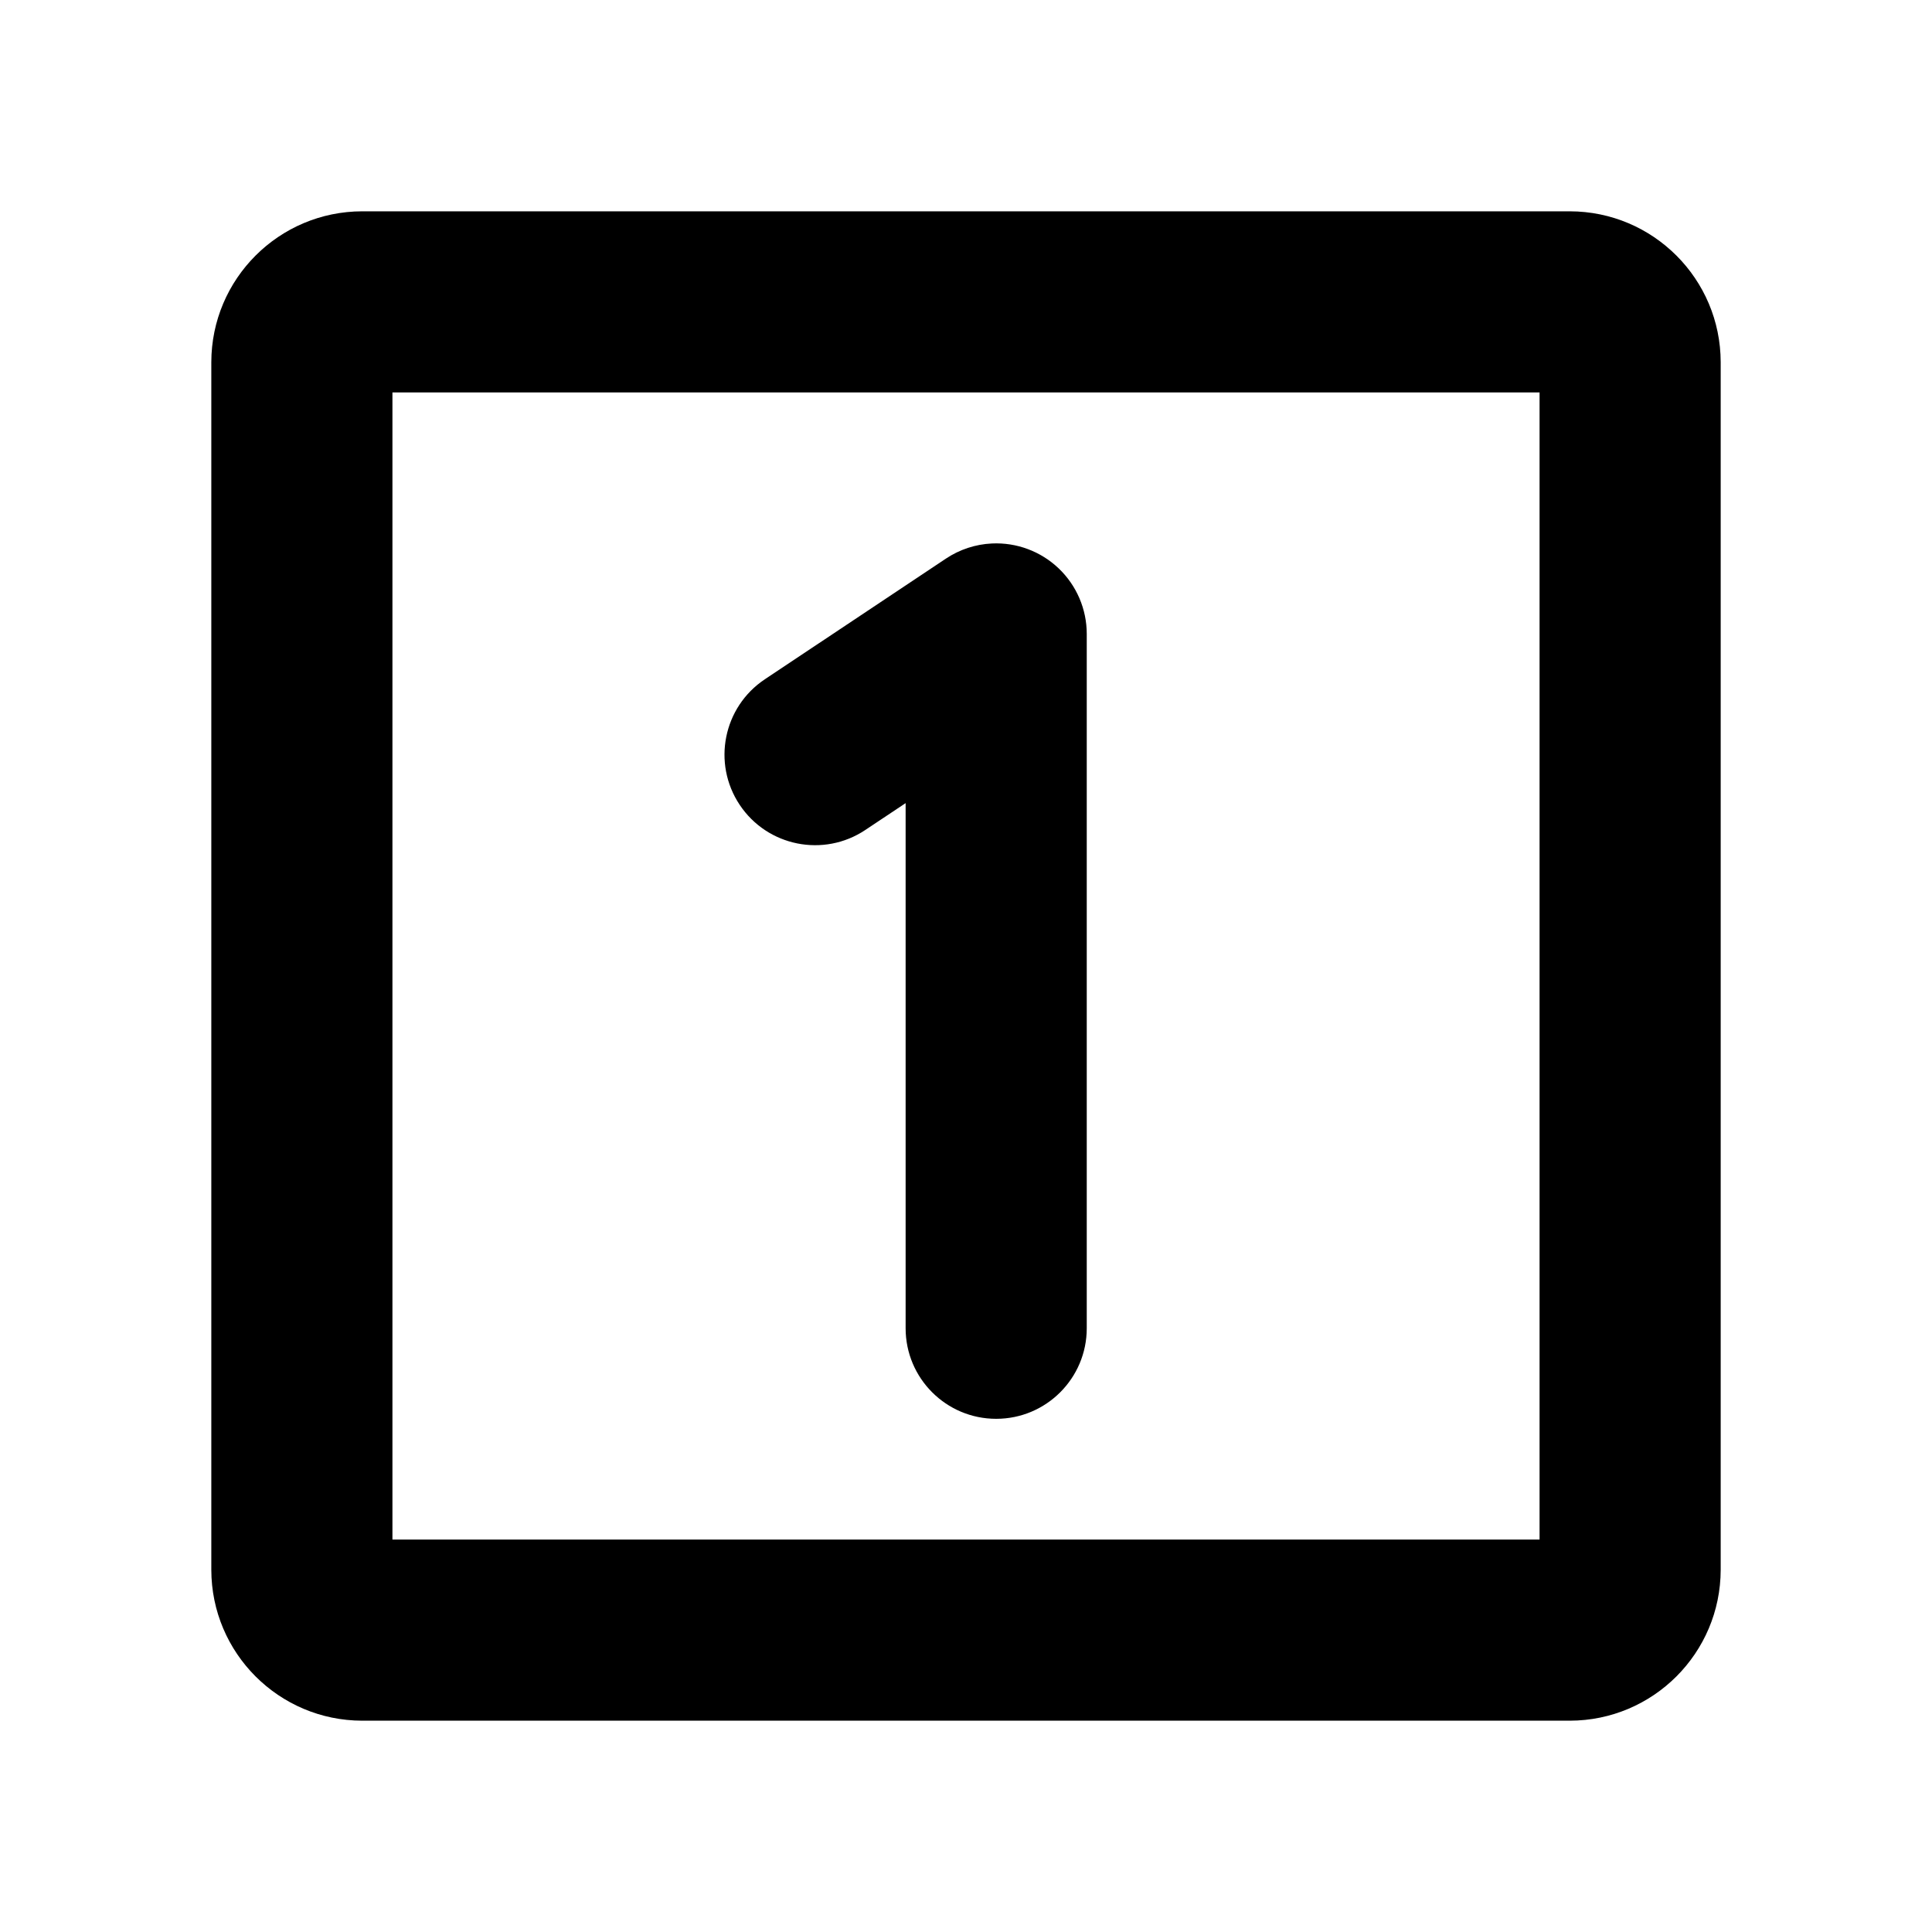
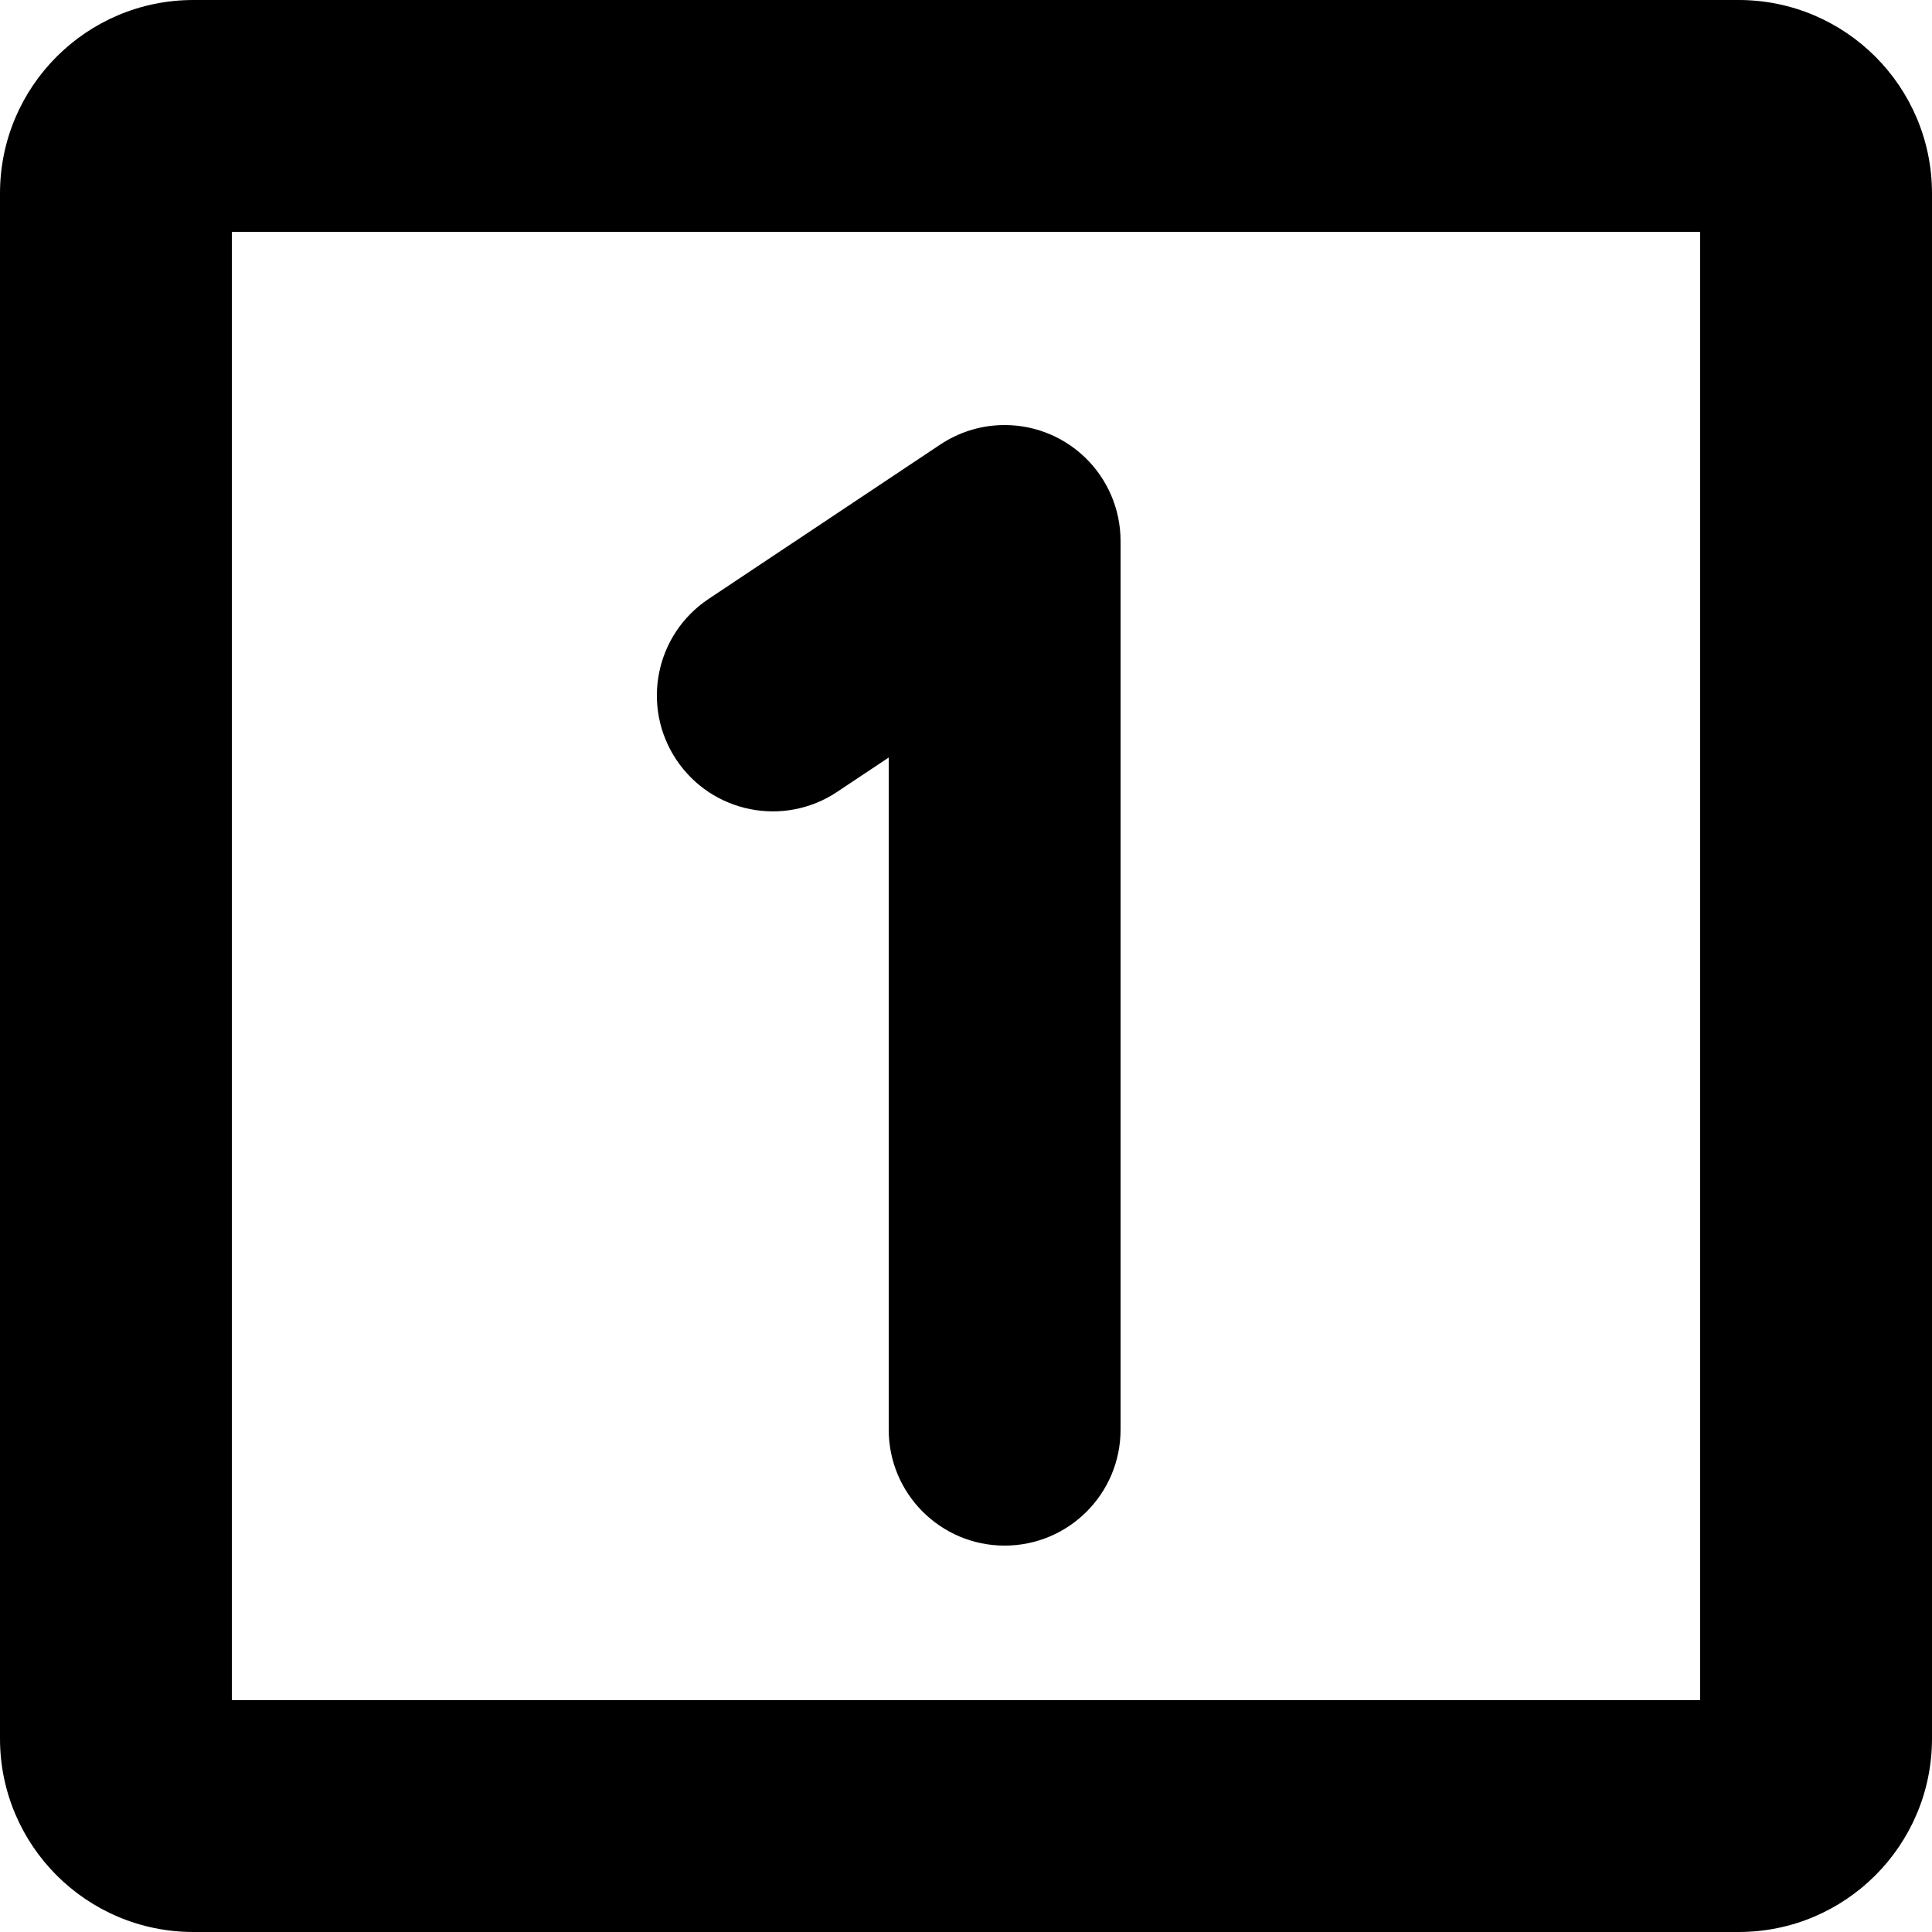
- <svg xmlns="http://www.w3.org/2000/svg" fill="#000000" width="800px" height="800px" viewBox="0 0 256 256" id="Flat" version="1.1">
+ <svg xmlns="http://www.w3.org/2000/svg" fill="#000000" width="200" height="200" viewBox="28 28 200 200" id="Flat" version="1.1">
  <defs id="defs1" />
  <path id="path1" d="M 48 28 A 20.023 20.023 0 0 0 28 48 L 28 208 A 20.023 20.023 0 0 0 48 228 L 208 228 A 20.023 20.023 0 0 0 228 208 L 228 48 A 20.023 20.023 0 0 0 208 28 L 48 28 z M 52 52 L 204 52 L 204 204 L 52 204 L 52 52 z M 131.423 72.014 A 12 12 0 0 0 125.346 74.014 L 101.346 90.007 A 12 12 0 0 0 98.014 106.647 A 12.002 12.002 0 0 0 114.654 109.979 L 120 106.417 L 120 176 A 12 12 0 0 0 144 176 L 144 84 A 12 12 0 0 0 131.423 72.014 z " />
</svg>
